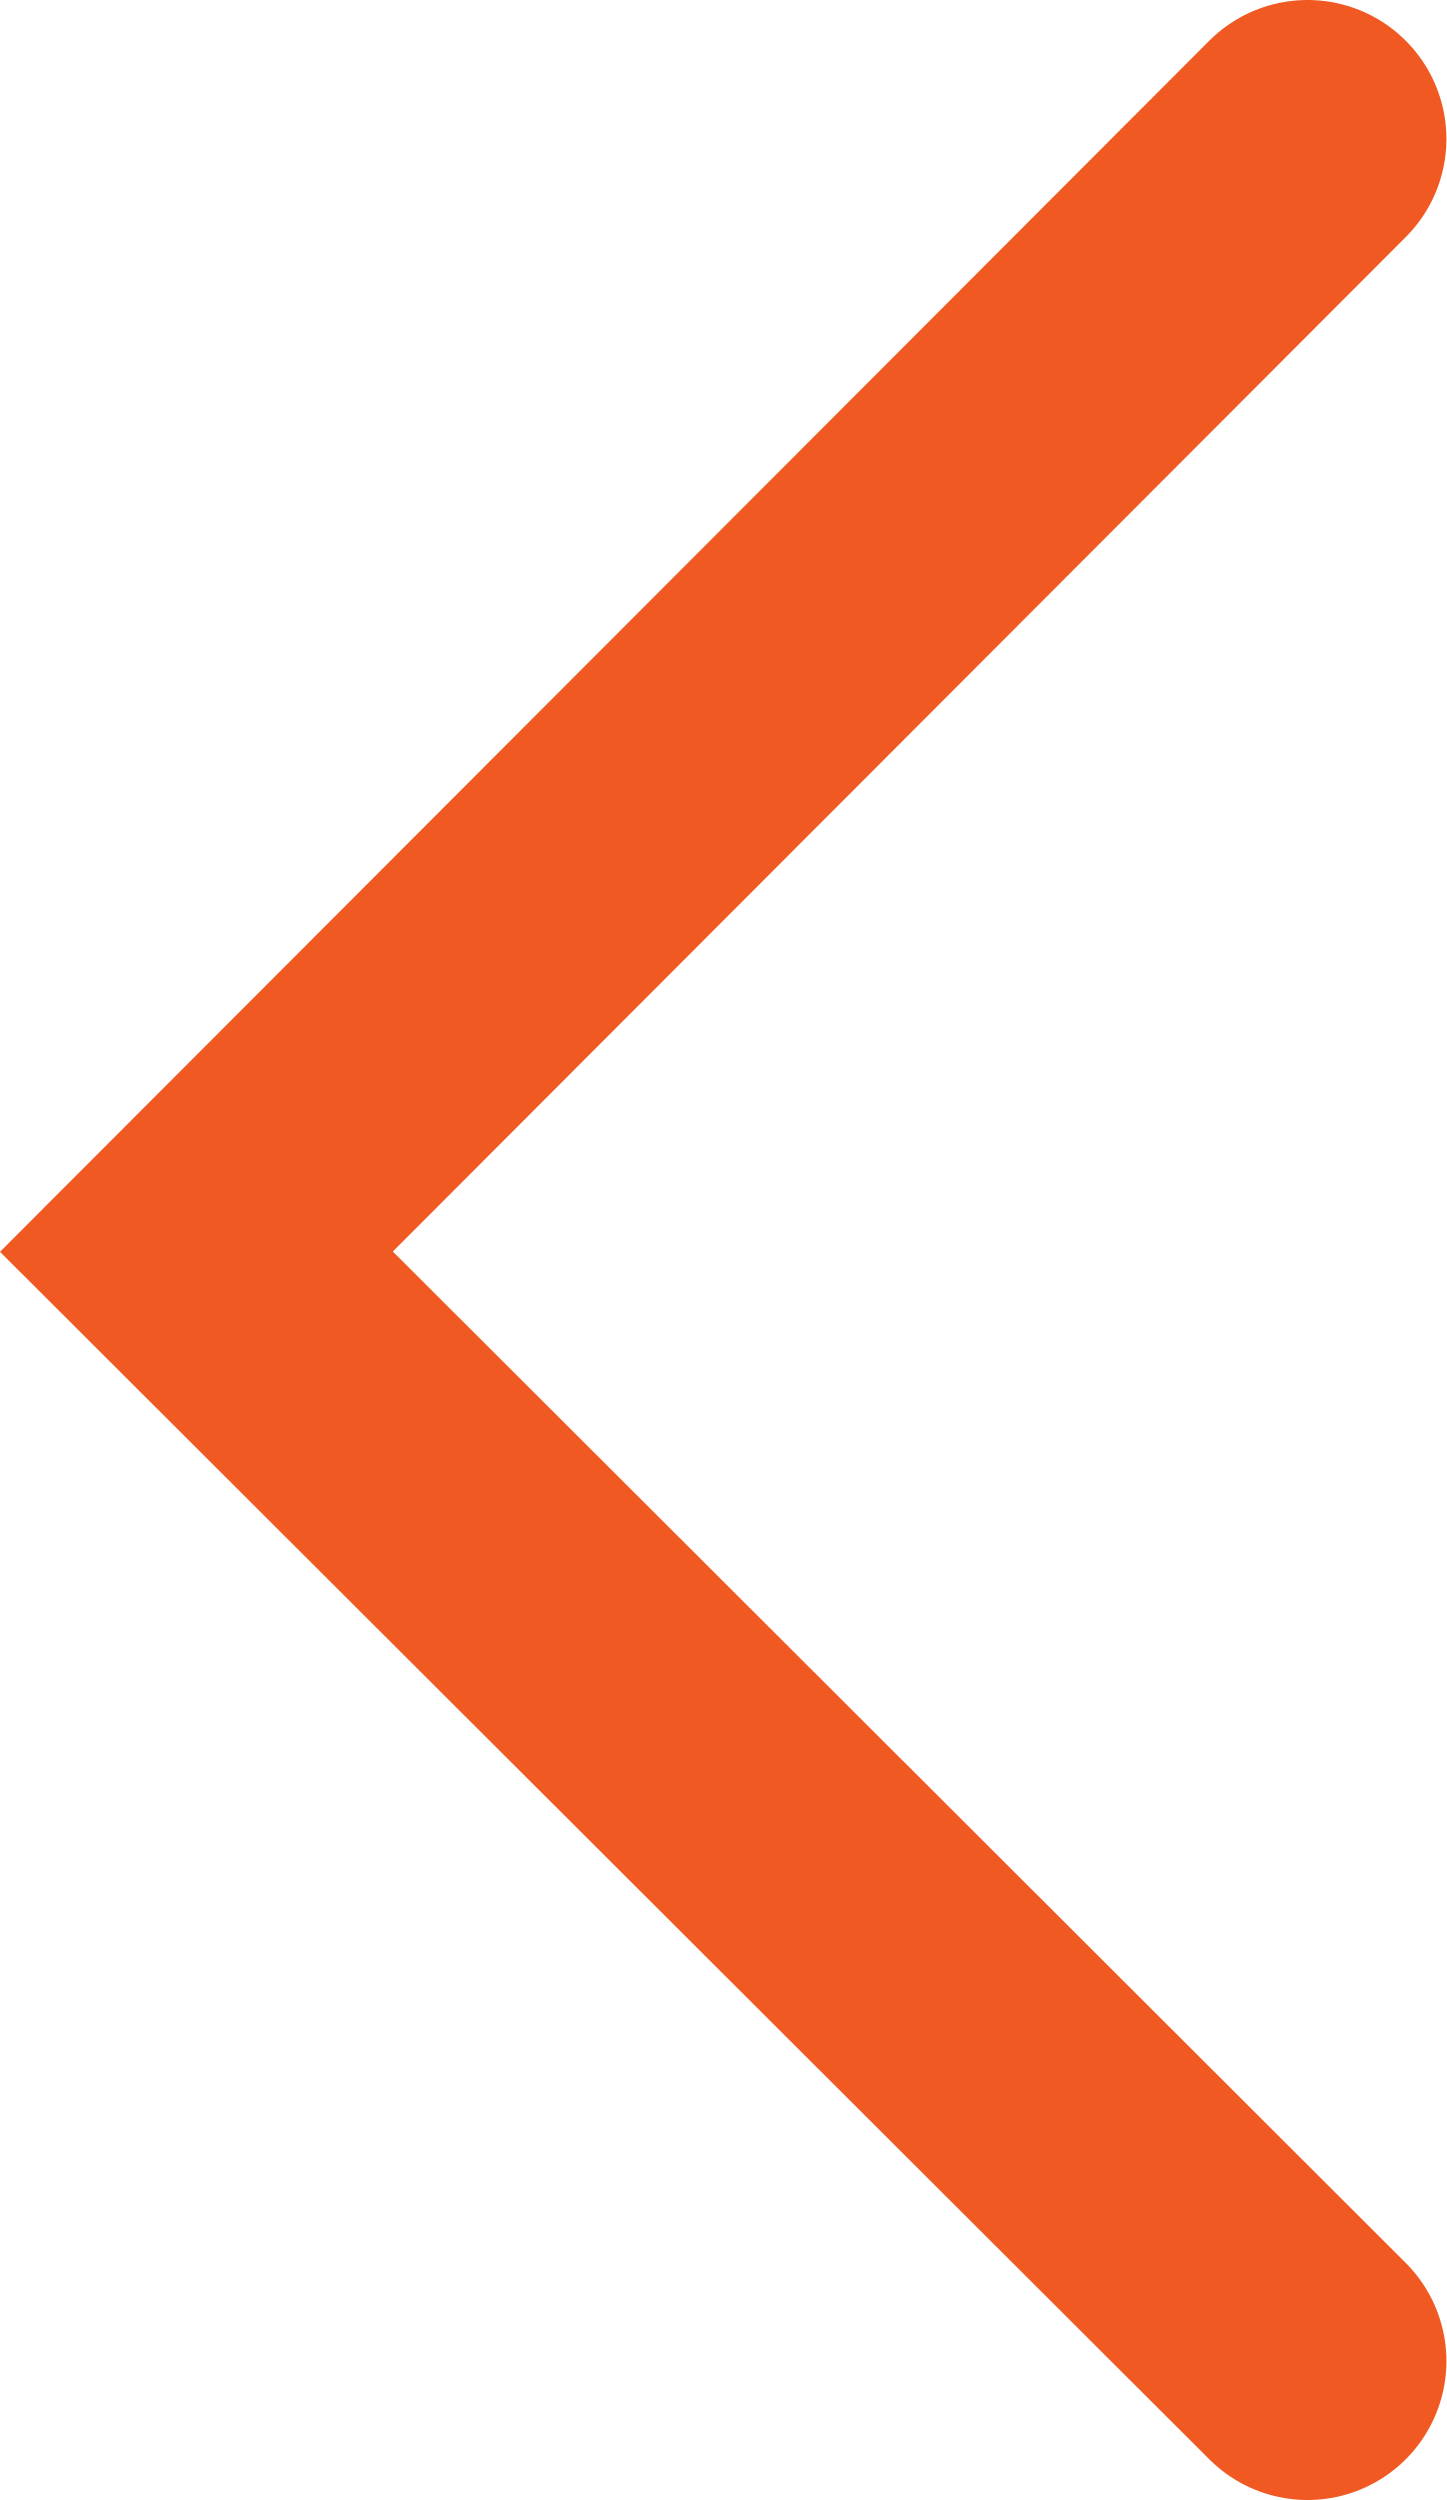
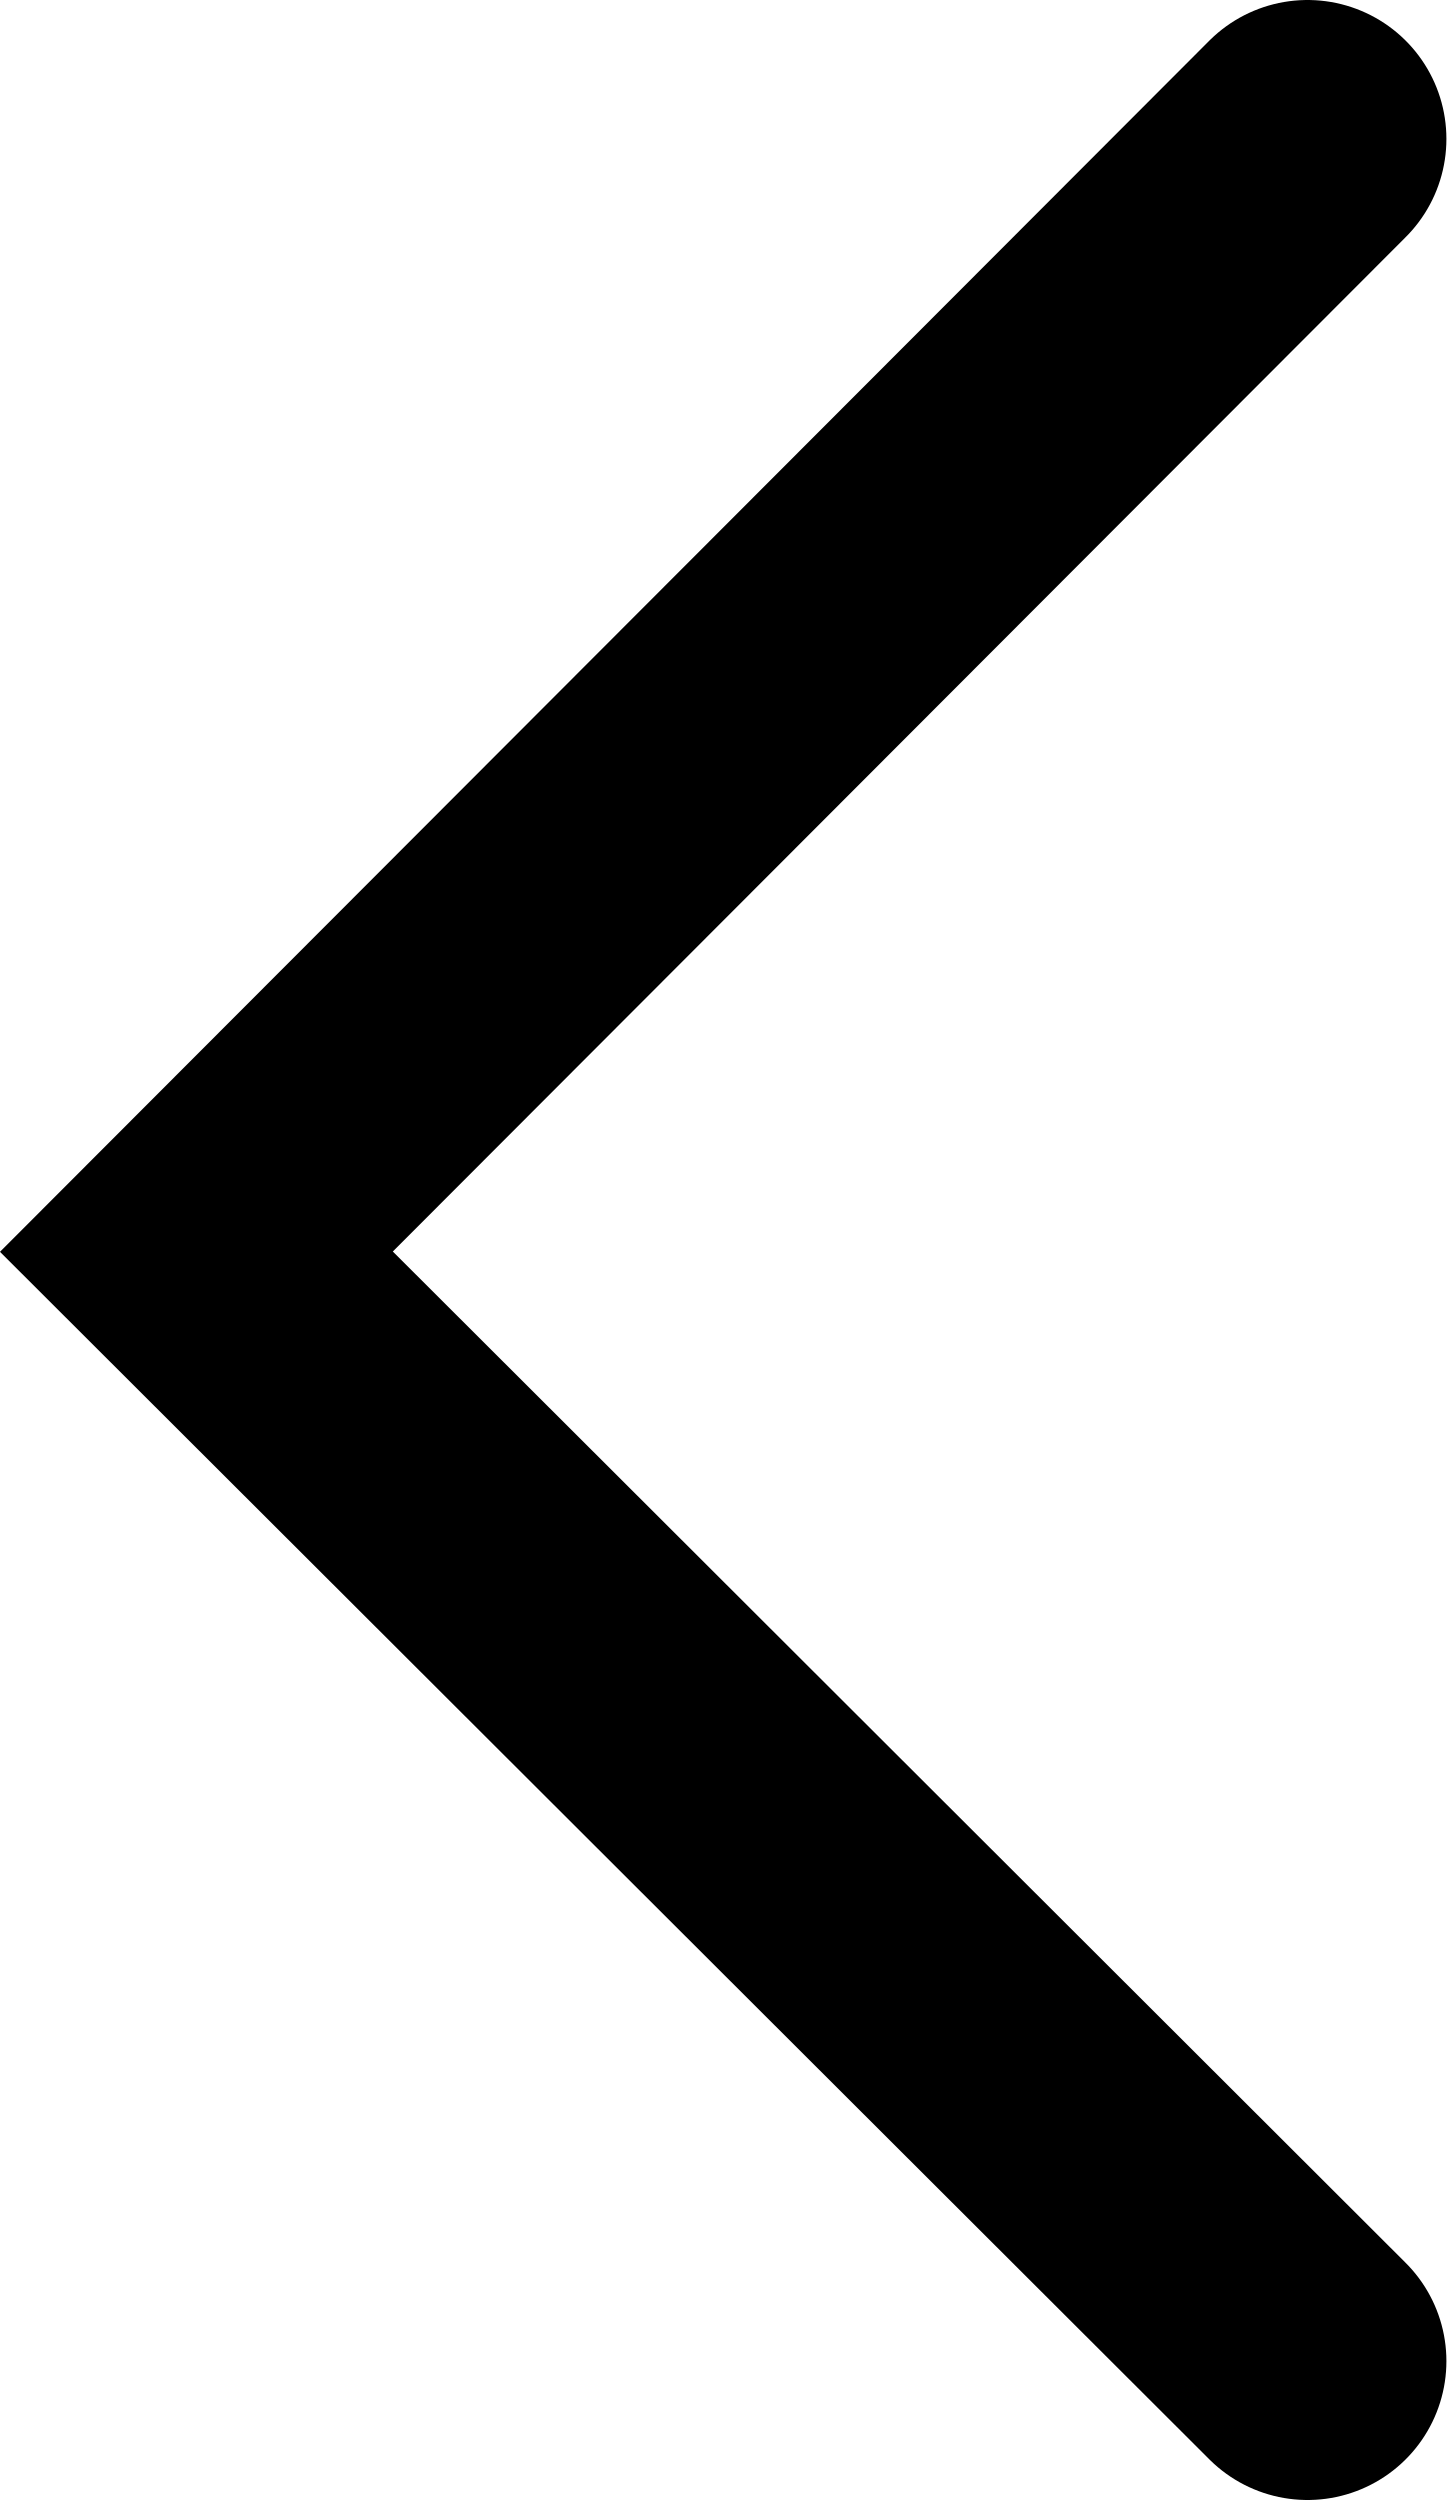
<svg xmlns="http://www.w3.org/2000/svg" width="7.811" height="13.5" viewBox="0 0 7.811 13.5">
-   <path d="M11874.042,410l-6,6.009,6,5.991" transform="translate(-11866.981 -409.25)" fill="none" stroke="#f15922" stroke-linecap="round" stroke-width="1.5" />
+   <path d="M11874.042,410l-6,6.009,6,5.991" transform="translate(-11866.981 -409.25)" fill="none" stroke="#000000" stroke-linecap="round" stroke-width="1.5" />
</svg>
